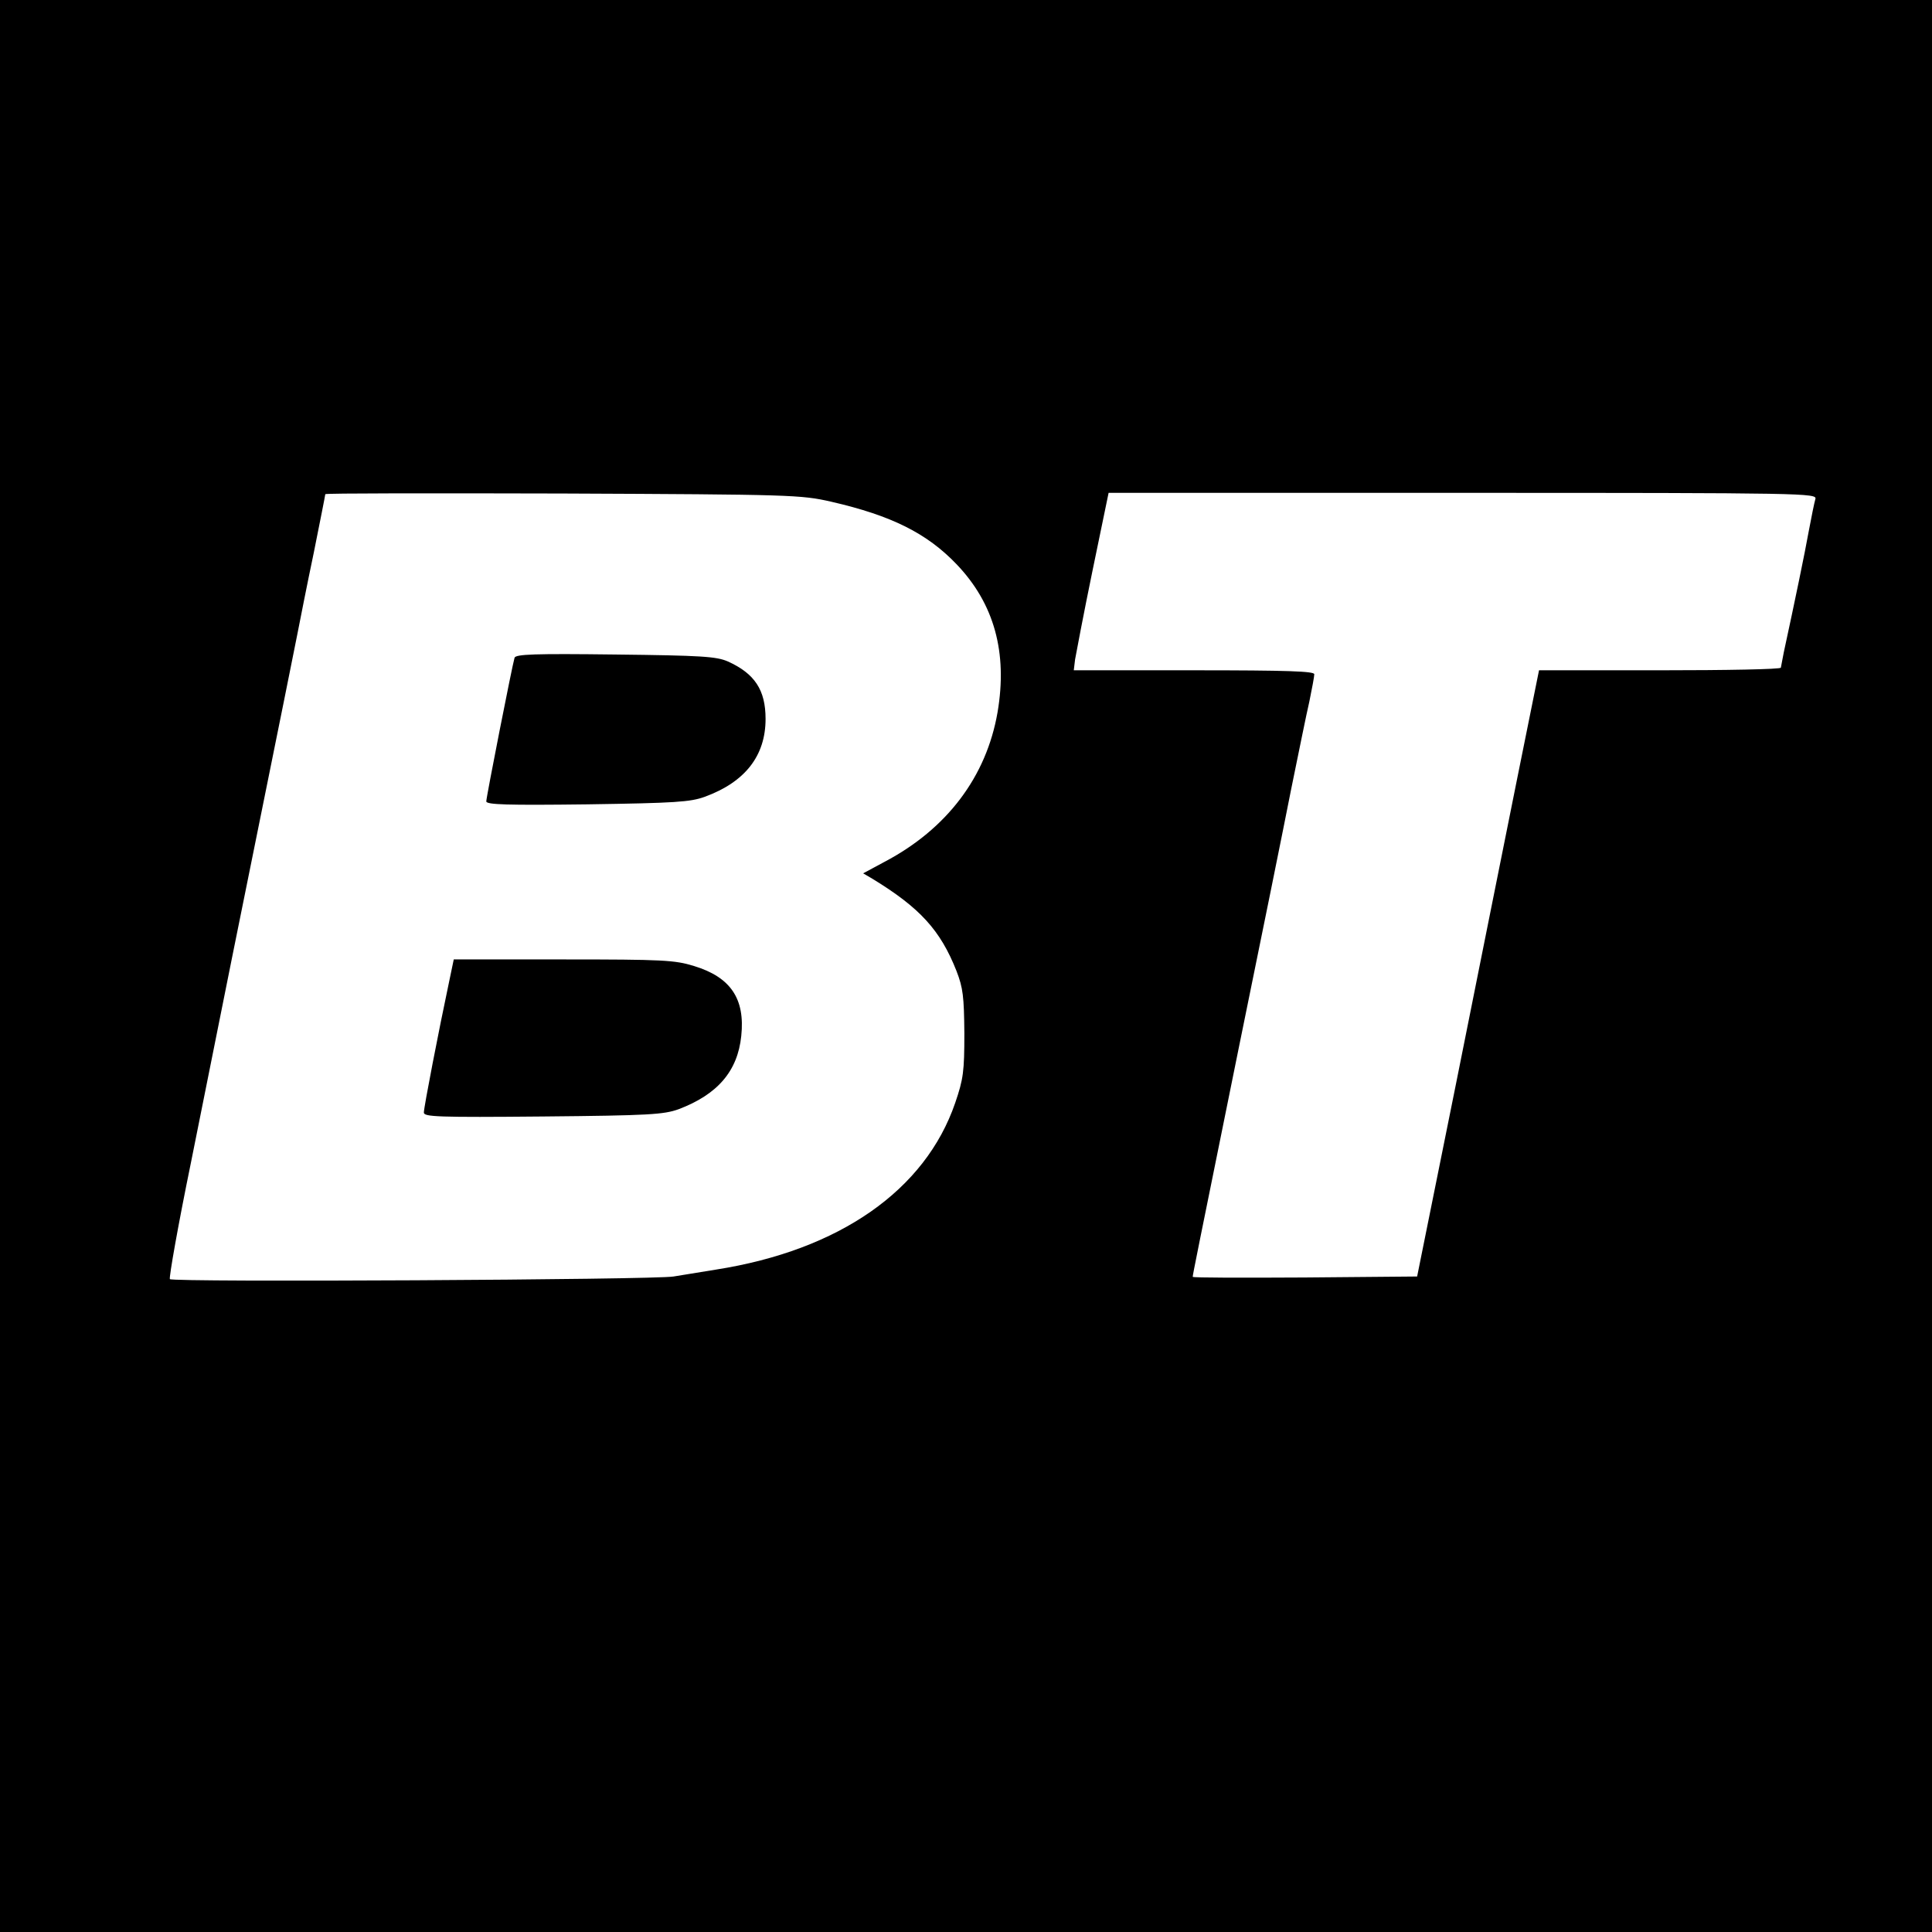
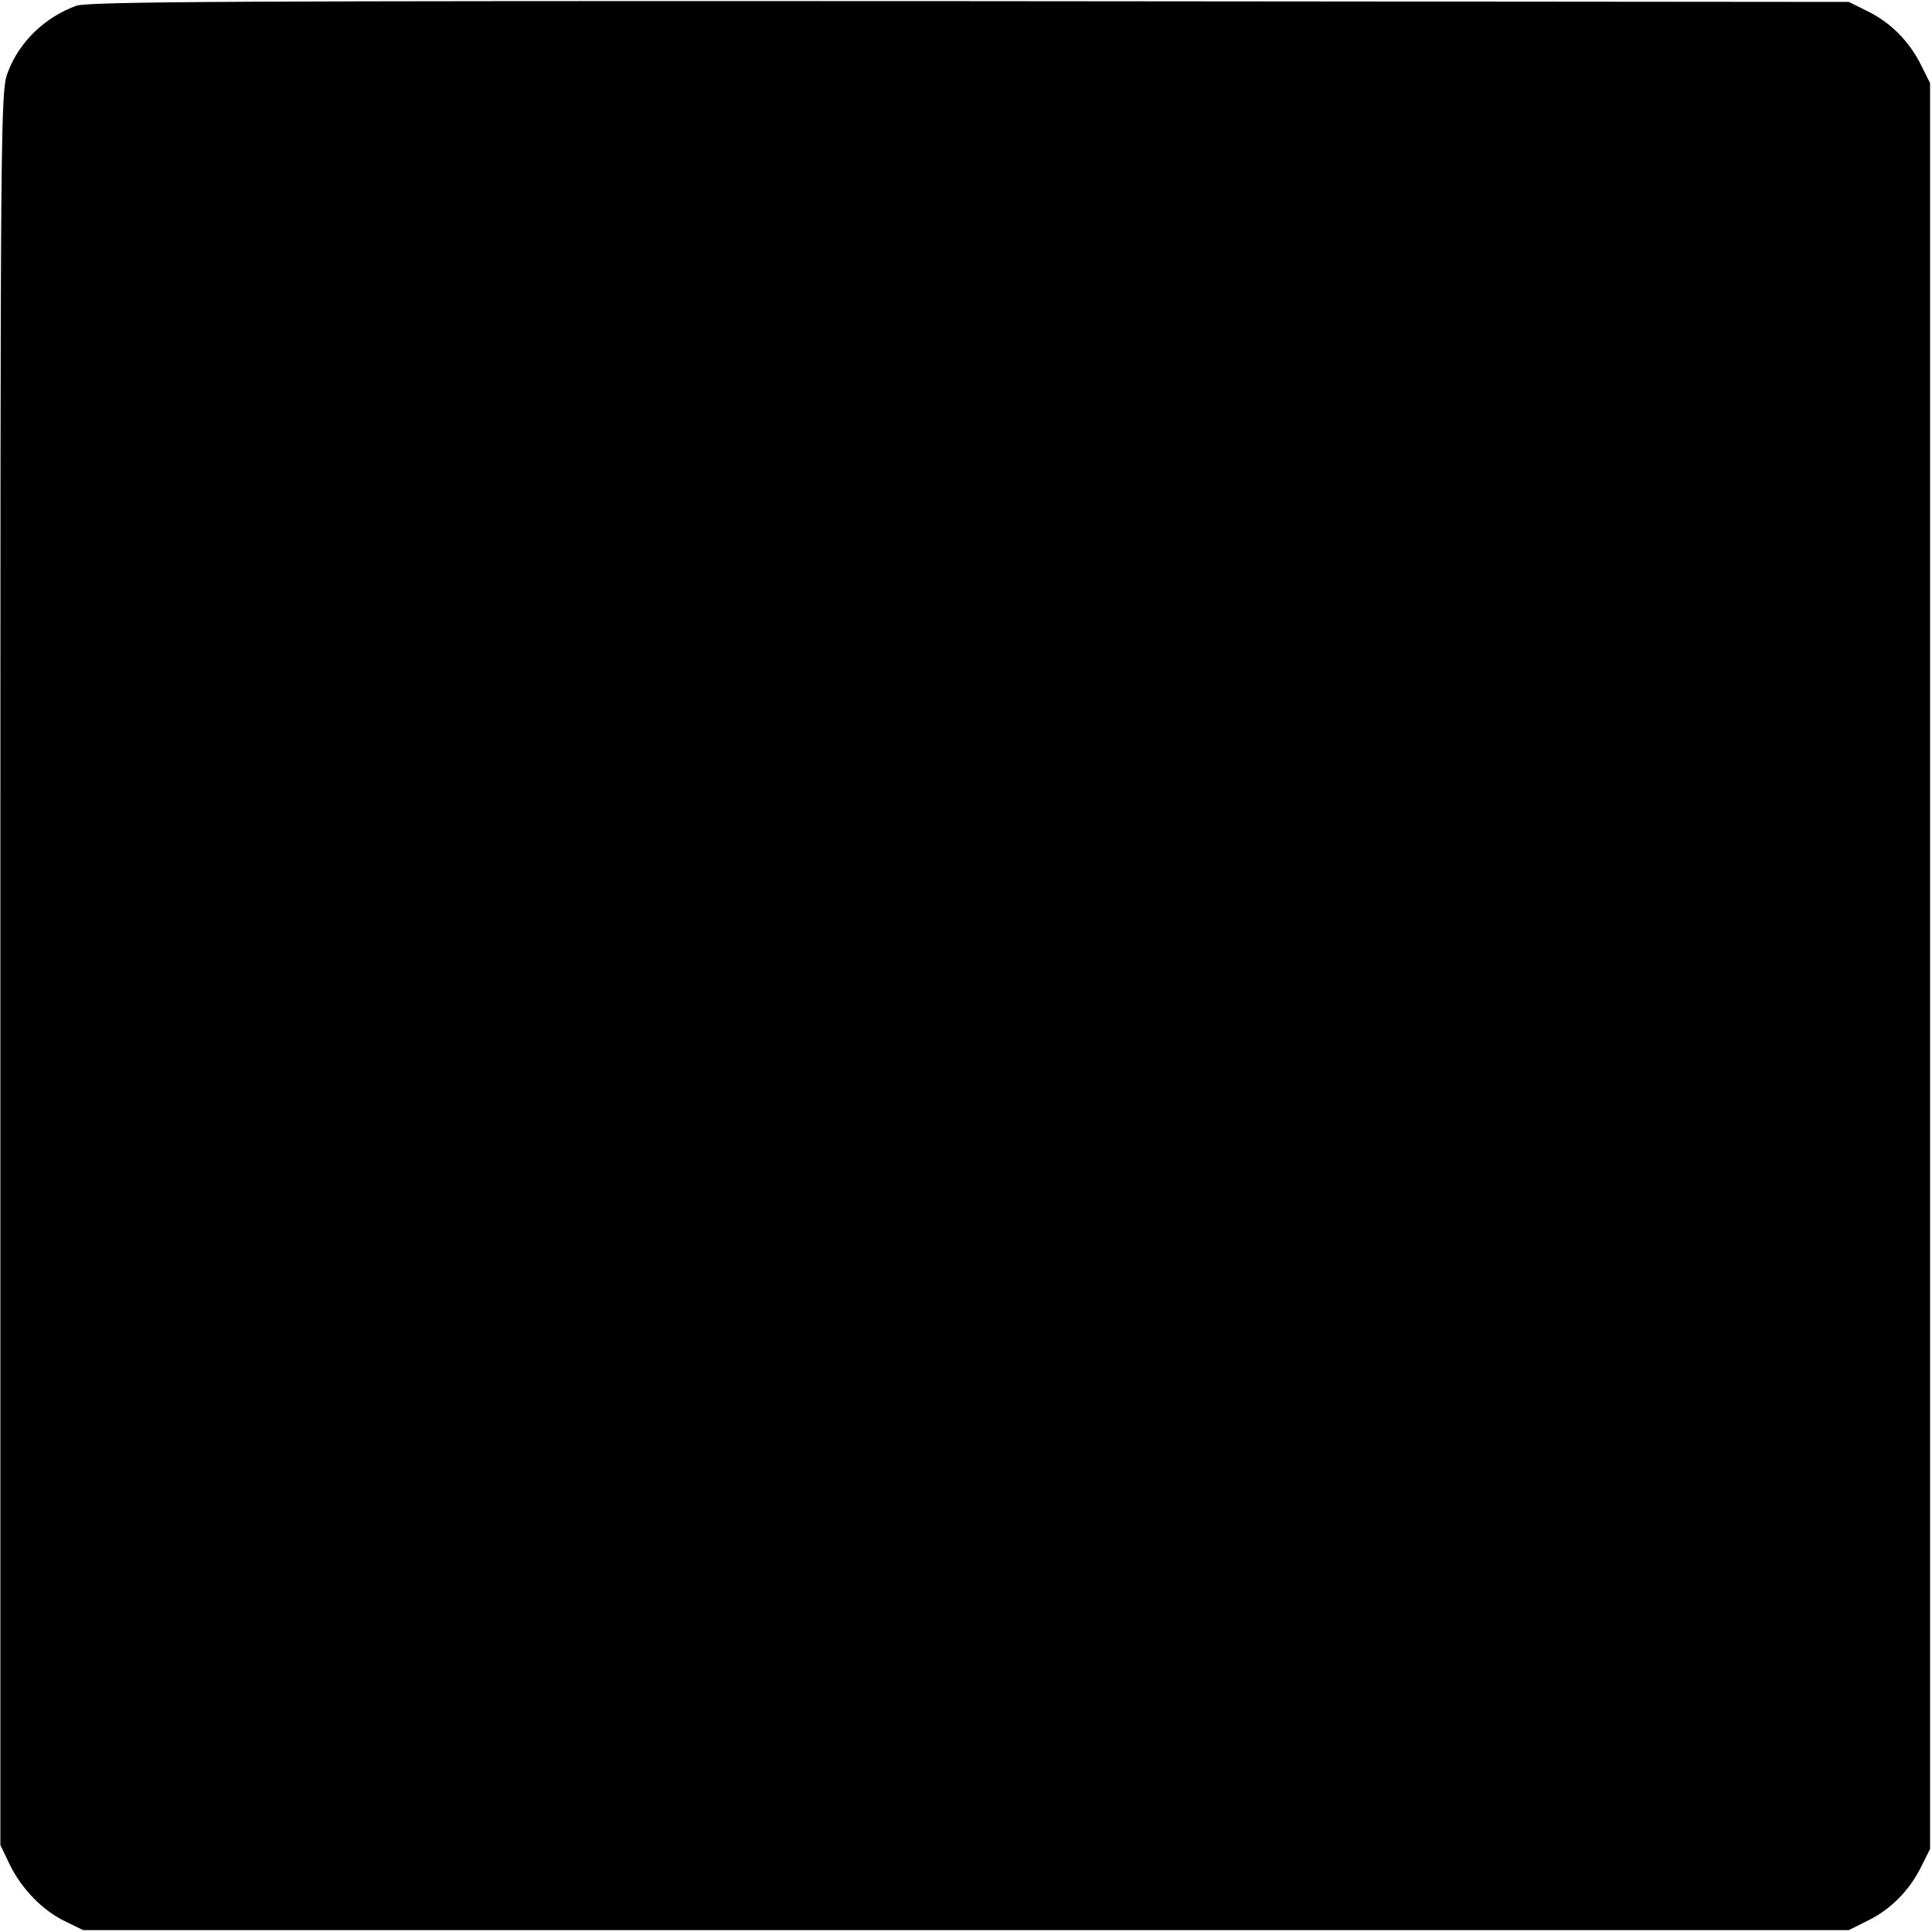
- <svg xmlns="http://www.w3.org/2000/svg" version="1.0" width="588pt" height="588pt" viewBox="0 0 588 588" preserveAspectRatio="xMidYMid meet">
-   <g transform="translate(0,588) scale(0.1,-0.1)" fill="#000000" stroke="none">
-     <path d="M0 2940 l0 -2940 2940 0 2940 0 0 2940 0 2940 -2940 0 -2940 0 0 -2940z m2530 1413 c183 -42 291 -96 381 -190 115 -120 156 -269 125 -451 -34 -196 -154 -355 -344 -455 l-65 -35 29 -17 c144 -88 206 -156 255 -280 20 -52 23 -77 24 -190 0 -116 -3 -139 -28 -212 -91 -265 -352 -448 -728 -507 -57 -9 -115 -19 -129 -21 -55 -10 -1527 -18 -1533 -8 -3 5 25 164 64 354 38 189 76 378 84 419 8 41 62 309 120 595 58 286 112 554 120 595 8 41 30 153 50 248 19 95 35 175 35 178 0 3 325 3 723 2 697 -3 725 -4 817 -25z m2995 8 c-3 -10 -12 -54 -20 -97 -12 -67 -42 -212 -76 -369 -4 -22 -8 -43 -9 -47 0 -5 -166 -8 -368 -8 l-368 0 -68 -337 c-37 -186 -121 -601 -185 -923 l-118 -585 -342 -3 c-187 -1 -341 -1 -341 2 0 6 14 75 140 696 67 327 139 683 160 790 22 107 46 227 55 265 8 39 15 76 15 83 0 9 -80 12 -366 12 l-366 0 4 33 c3 17 26 139 53 270 l49 237 1079 0 c1045 0 1078 -1 1072 -19z" />
-     <path d="M1566 3878 c-7 -23 -86 -424 -86 -437 0 -10 63 -12 308 -9 267 4 313 7 357 23 123 45 185 125 185 237 0 88 -33 138 -115 175 -35 15 -79 18 -343 21 -244 3 -303 1 -306 -10z" />
-     <path d="M1366 2888 c-30 -141 -76 -378 -76 -394 0 -13 41 -15 363 -12 324 3 367 6 412 22 119 45 180 116 191 223 12 113 -32 179 -144 213 -58 18 -94 20 -397 20 l-334 0 -15 -72z" />
+ <svg xmlns="http://www.w3.org/2000/svg" version="1.0" width="500pt" height="500pt" viewBox="0 0 500 500" preserveAspectRatio="xMidYMid meet">
+   <g transform="translate(0,500) scale(0.1,-0.1)" fill="#000000" stroke="none">
+     <path d="M197 4985 c-81 -30 -146 -92 -176 -170 -20 -49 -20 -93 -20 -2320 l0 -2270 24 -50 c31 -64 87 -121 145 -148 l45 -22 2285 0 2285 0 48 24 c60 29 109 79 139 140 l23 46 0 2285 0 2285 -23 46 c-30 61 -79 111 -139 140 l-48 24 -2275 2 c-1923 1 -2281 -1 -2313 -12z" />
  </g>
</svg>
